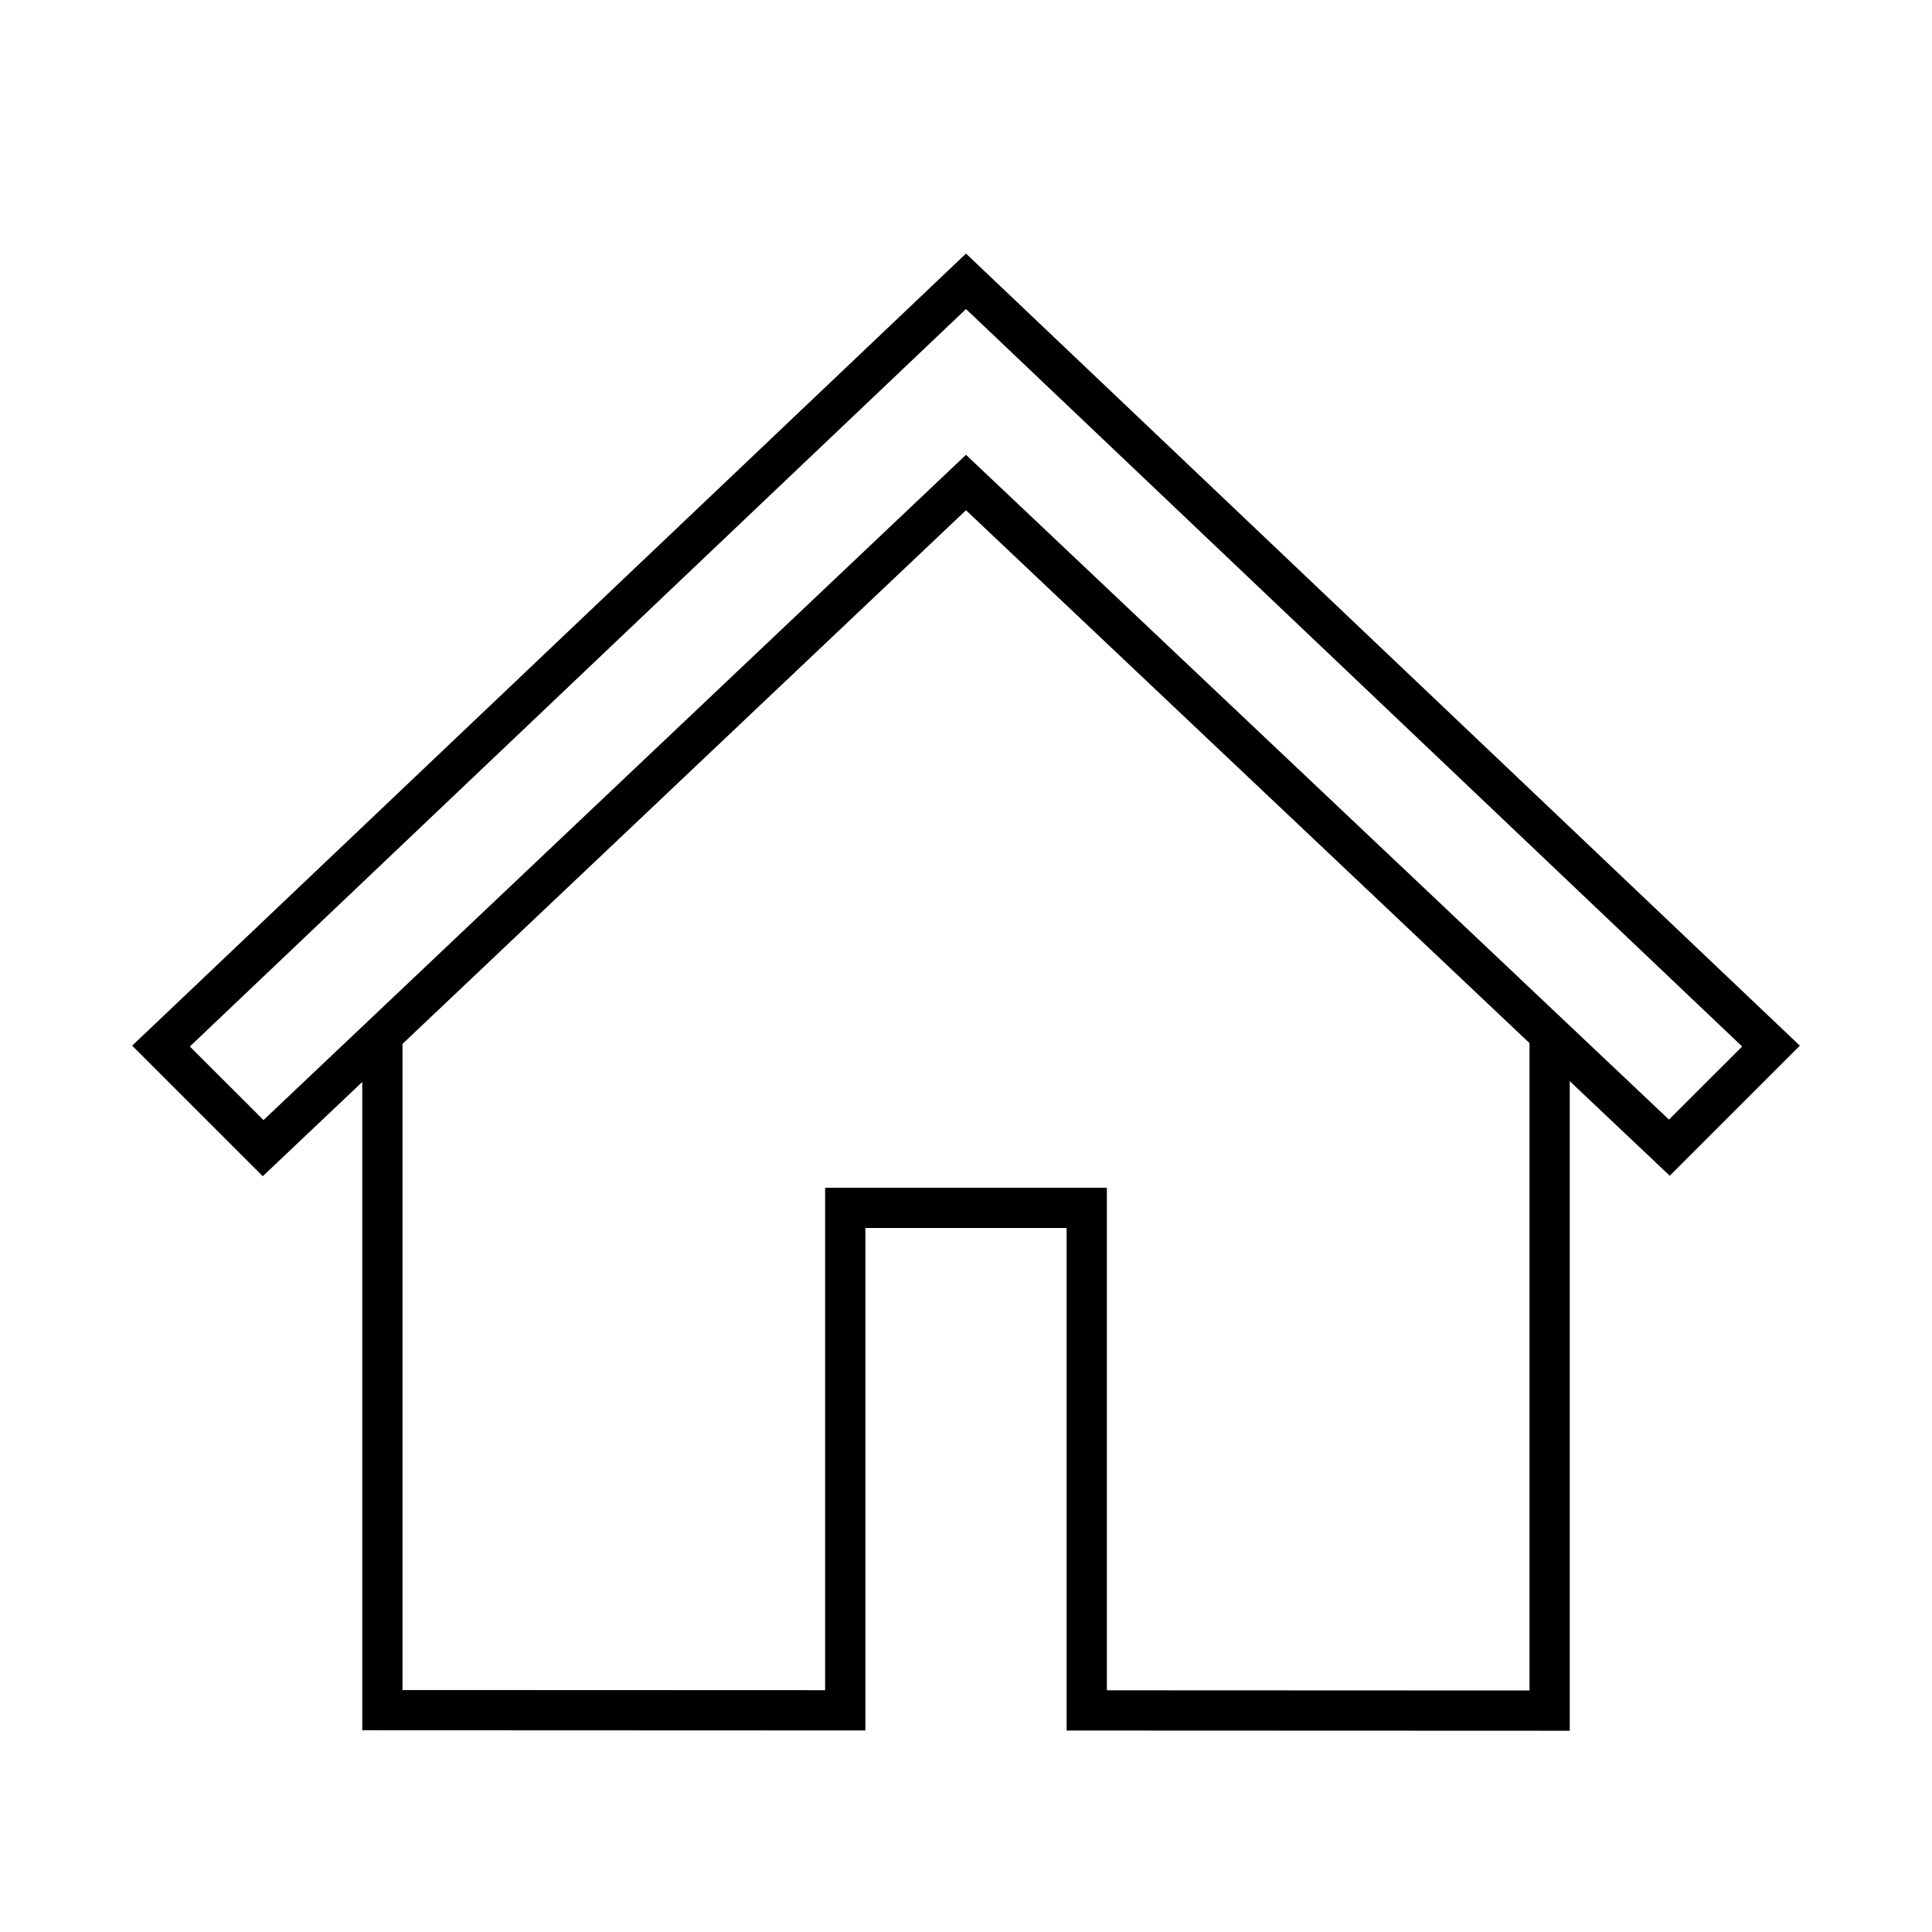
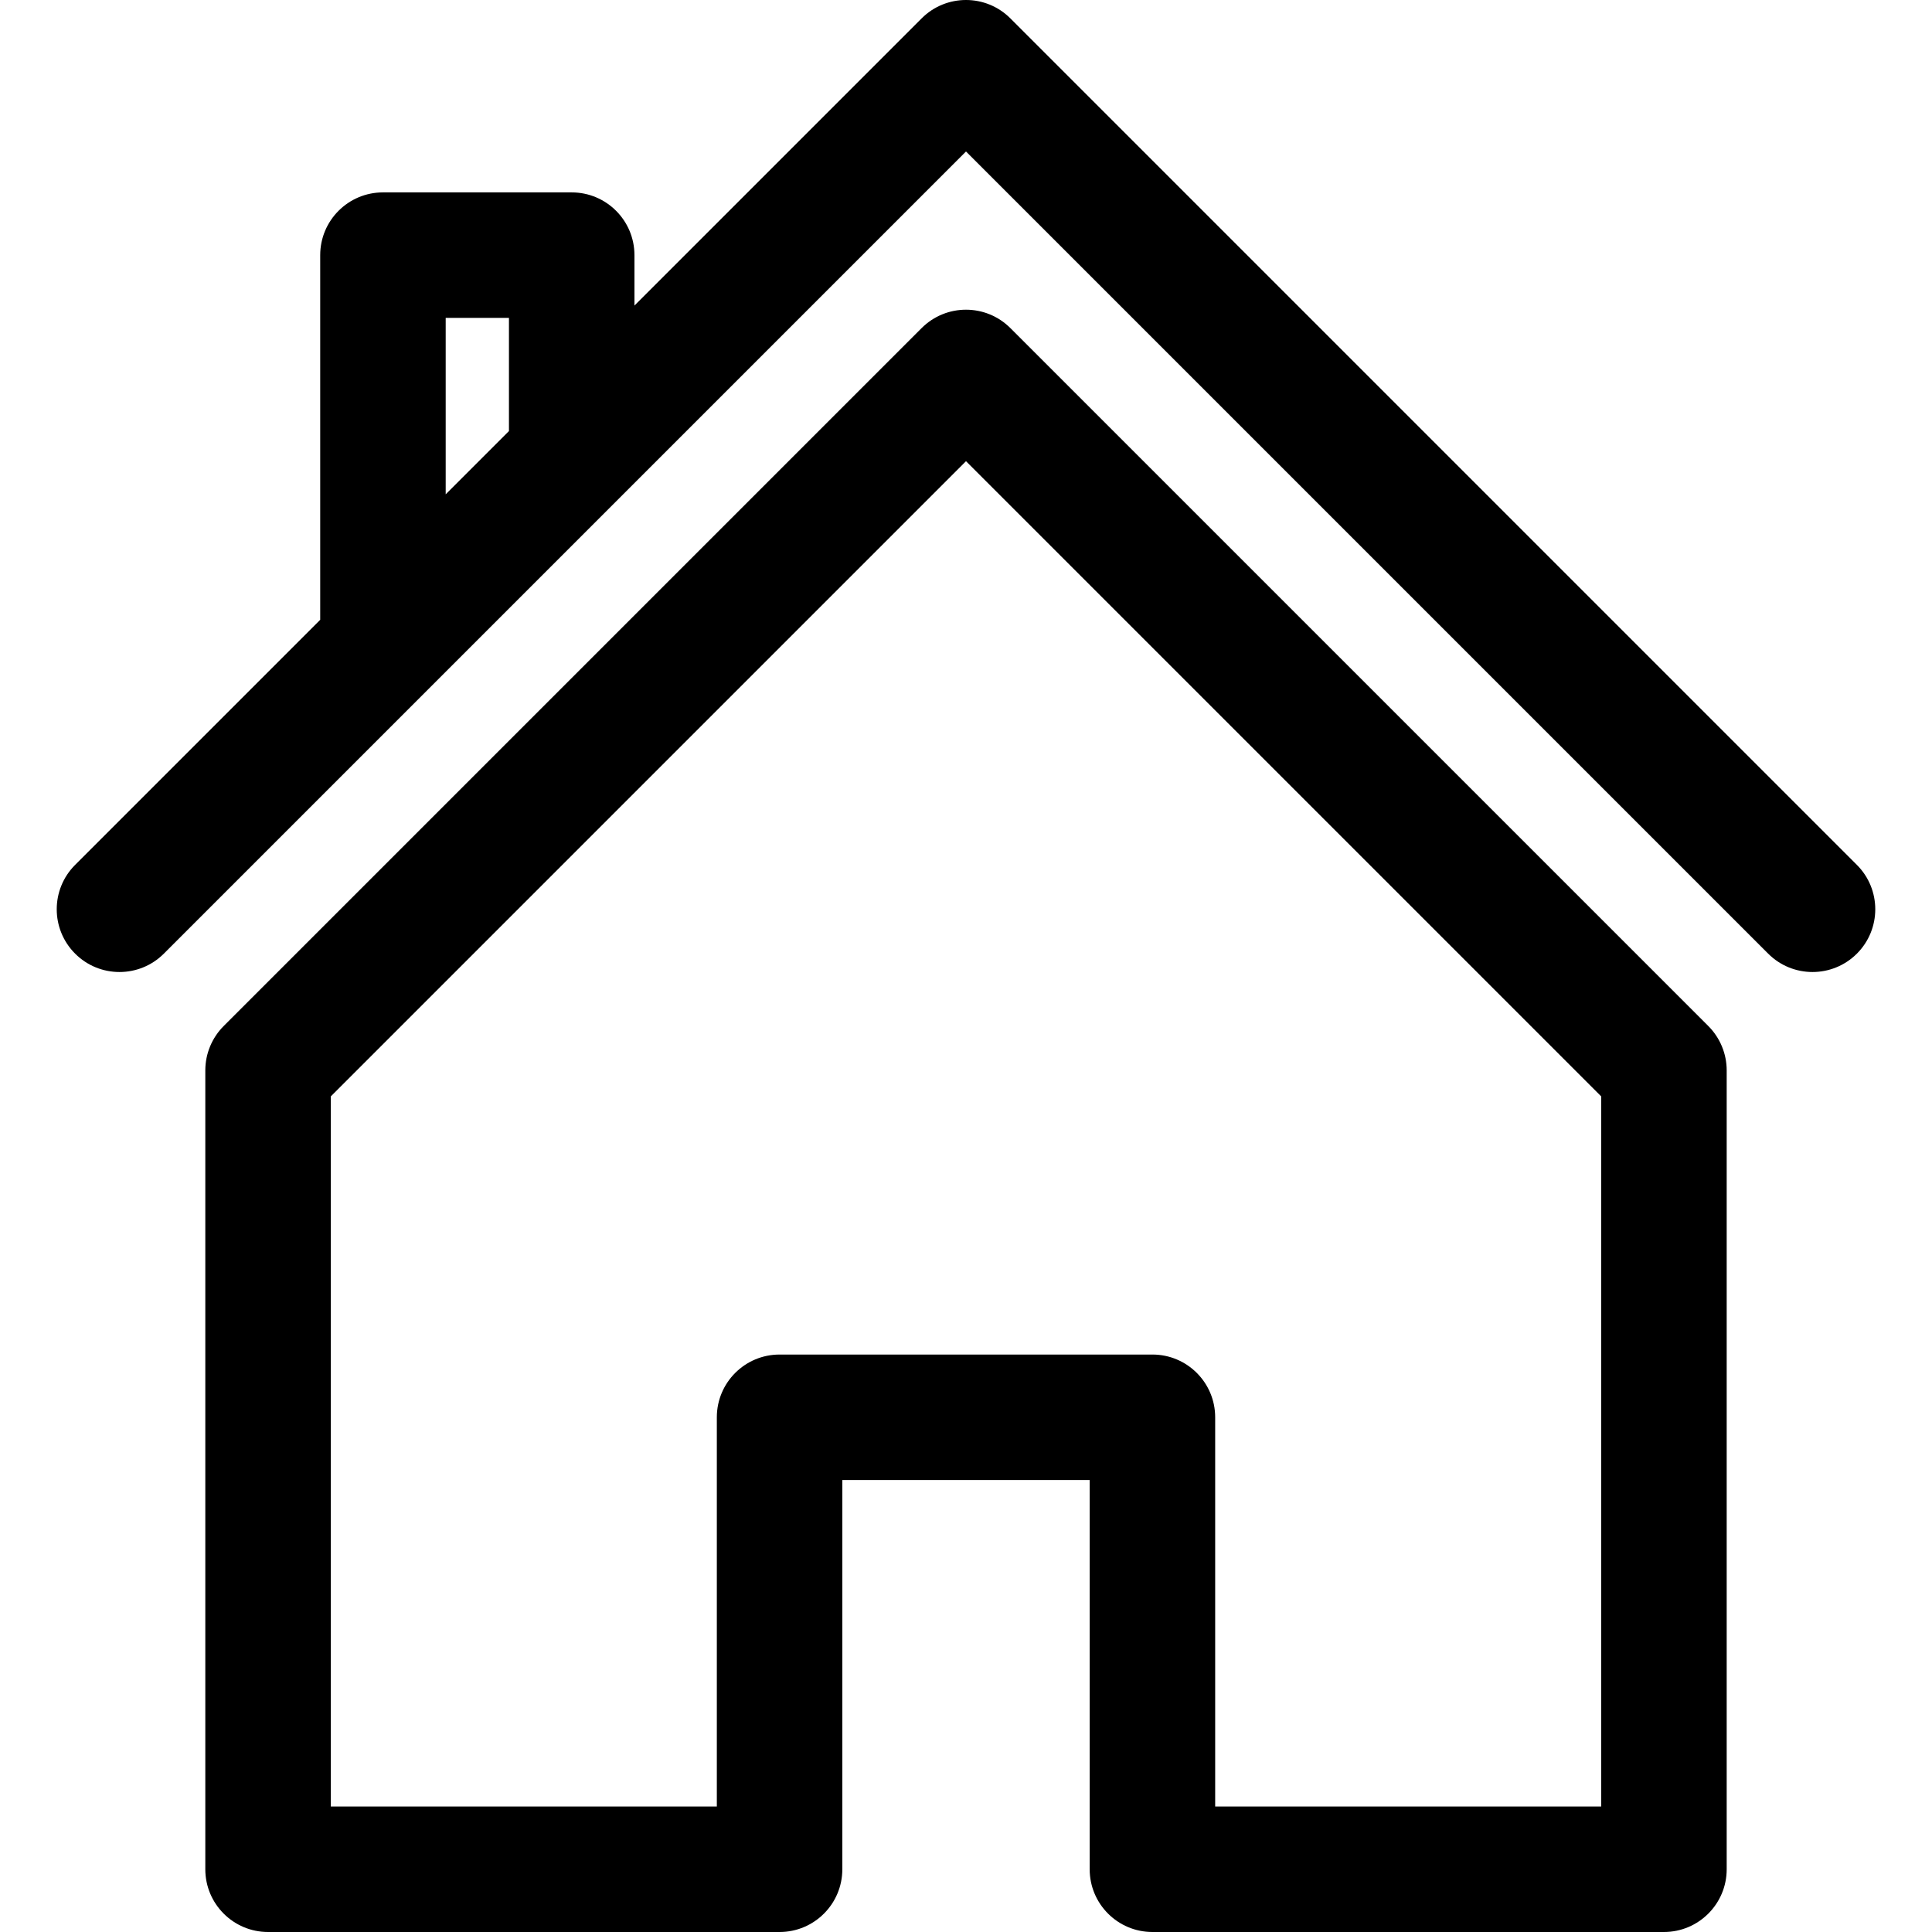
- <svg xmlns="http://www.w3.org/2000/svg" width="96" height="96" xml:space="preserve" overflow="hidden">
-   <g transform="translate(-592 -312)">
-     <path d="M598.567 363.958 605.056 370.446 610 365.764 610 397.976 635 397.986 635 373.017 645 373.017 645 397.99 670 398 670 365.722 674.969 370.422 681.433 363.959 640 324.6ZM668 396 647 395.991 647 371.017 633 371.017 633 395.985 612 395.977 612 363.87 640 337.354 668 363.831ZM605.094 367.656 601.433 364 640 327.356 678.567 364 674.93 367.632 640 334.6Z" />
+ <svg xmlns="http://www.w3.org/2000/svg" fill="#000000" height="800px" width="800px" version="1.1" id="Capa_1" viewBox="0 0 277.112 277.112" xml:space="preserve">
+   <g>
+     <path d="M266.339,124.055L144.92,2.636c-3.515-3.515-9.213-3.515-12.728,0L91,43.828v-7.232c0-4.971-4.029-9-9-9H54.928   c-4.971,0-9,4.029-9,9v52.305l-35.154,35.154c-3.515,3.515-3.515,9.213,0,12.728c3.515,3.515,9.213,3.515,12.728,0L138.556,21.728   l115.055,115.055c1.757,1.757,4.061,2.636,6.364,2.636s4.606-0.879,6.364-2.636C269.854,133.268,269.854,127.57,266.339,124.055z    M63.928,45.595H73v16.232l-9.073,9.073V45.595z" />
+     <path d="M144.92,47.058c-3.515-3.515-9.213-3.515-12.728,0L32.084,147.166c-1.688,1.688-2.636,3.977-2.636,6.364v114.582   c0,4.971,4.029,9,9,9h73.369c4.971,0,9-4.029,9-9v-55.826h35.479l0,55.826c0,4.971,4.029,9,9,9h73.368c4.971,0,9-4.029,9-9V153.53   c0-2.387-0.948-4.676-2.636-6.364L144.92,47.058z M229.664,259.112h-55.368l0-55.826c0-4.971-4.029-9-9-9h-53.479   c-4.971,0-9,4.029-9,9v55.826H47.448V157.258l91.108-91.108l91.108,91.108V259.112z" />
  </g>
</svg>
